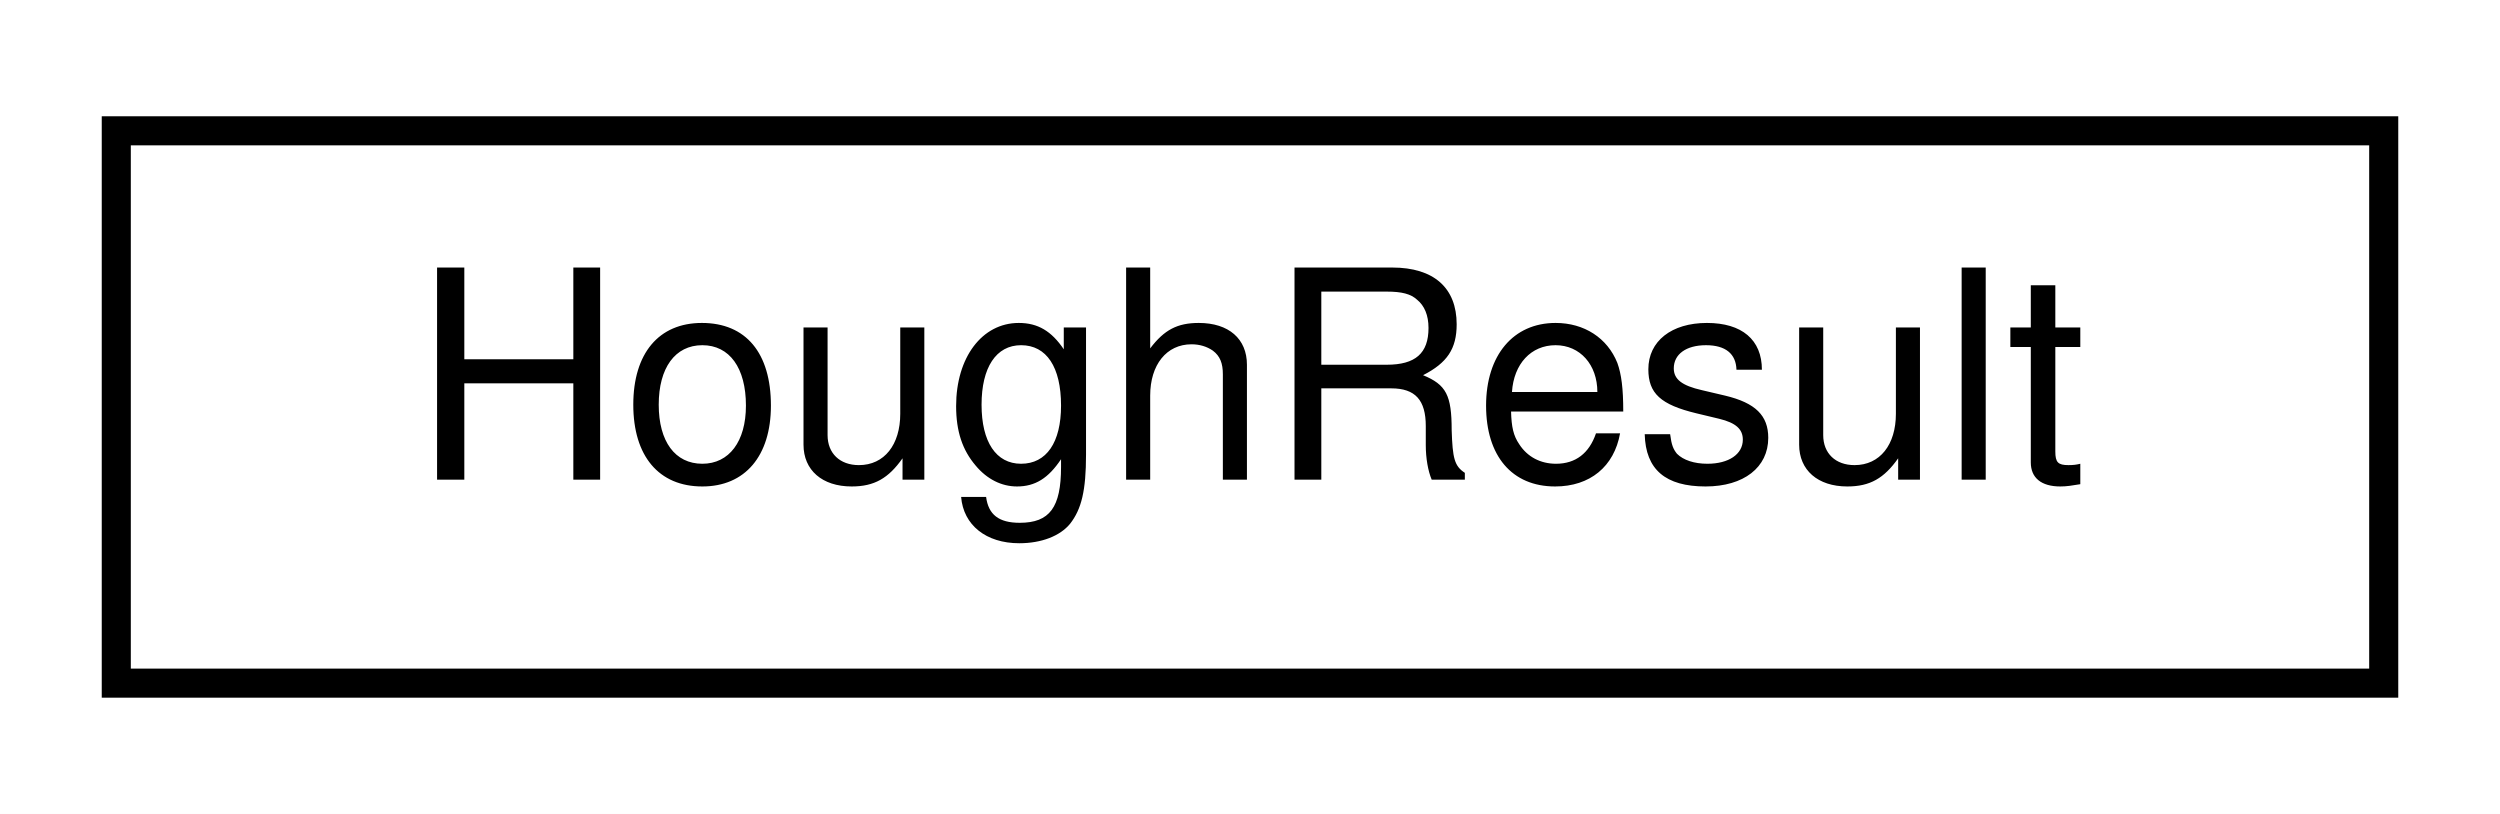
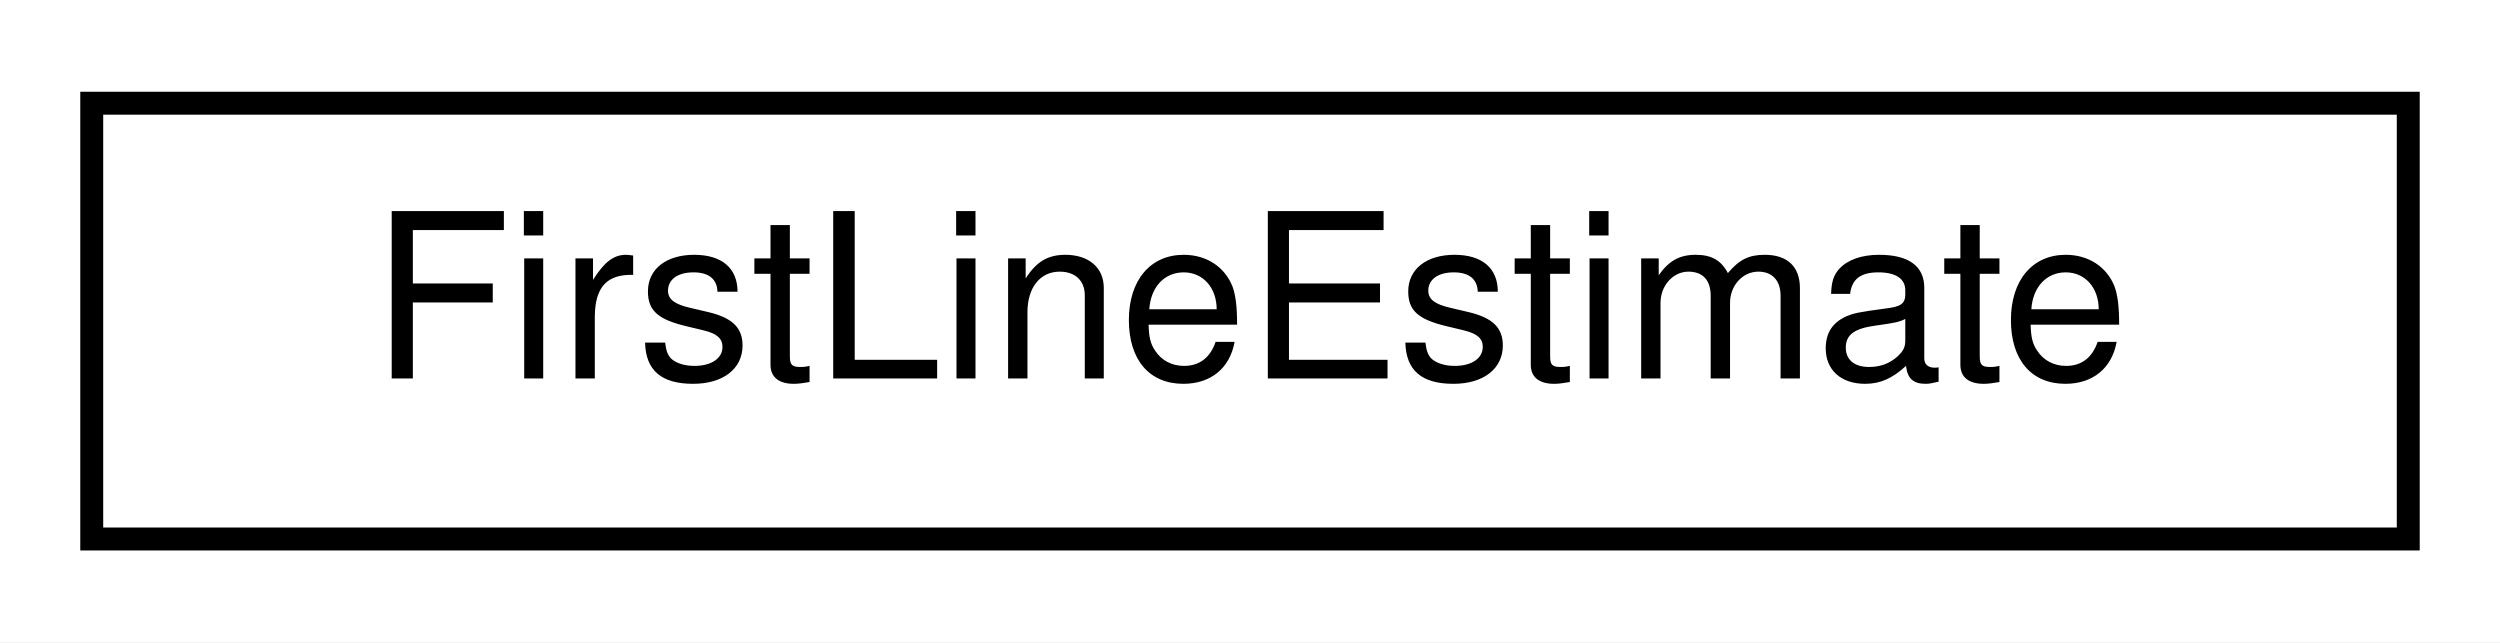
- <svg xmlns="http://www.w3.org/2000/svg" xmlns:xlink="http://www.w3.org/1999/xlink" width="86pt" height="28pt" viewBox="0.00 0.00 86.00 28.00">
+ <svg xmlns="http://www.w3.org/2000/svg" xmlns:xlink="http://www.w3.org/1999/xlink" width="109pt" height="28pt" viewBox="0.00 0.00 109.00 28.00">
  <g id="graph0" class="graph" transform="scale(1 1) rotate(0) translate(4 24)">
-     <polygon fill="#ffffff" stroke="transparent" points="-4,4 -4,-24 82,-24 82,4 -4,4" />
+     <polygon fill="#ffffff" stroke="transparent" points="-4,4 -4,-24 105,-24 105,4 -4,4" />
    <g id="node1" class="node">
      <g id="a_node1">
-         <a xlink:href="structHoughResult.html" target="_top" xlink:title="Struct as a result of the hough function. It gives the most plausible angle, and a vote count that's ...">
-           <polygon fill="#ffffff" stroke="#000000" points="0,-.5 0,-19.5 78,-19.5 78,-.5 0,-.5" />
-           <text text-anchor="middle" x="39" y="-7.5" font-family="Helvetica,sans-Serif" font-size="10.00" fill="#000000">HoughResult</text>
+         <a xlink:href="structFirstLineEstimate.html" target="_top" xlink:title=" ">
+           <polygon fill="#ffffff" stroke="#000000" points="0,-.5 0,-19.5 101,-19.5 101,-.5 0,-.5" />
+           <text text-anchor="middle" x="50.5" y="-7.5" font-family="Helvetica,sans-Serif" font-size="10.00" fill="#000000">FirstLineEstimate</text>
        </a>
      </g>
    </g>
  </g>
</svg>
